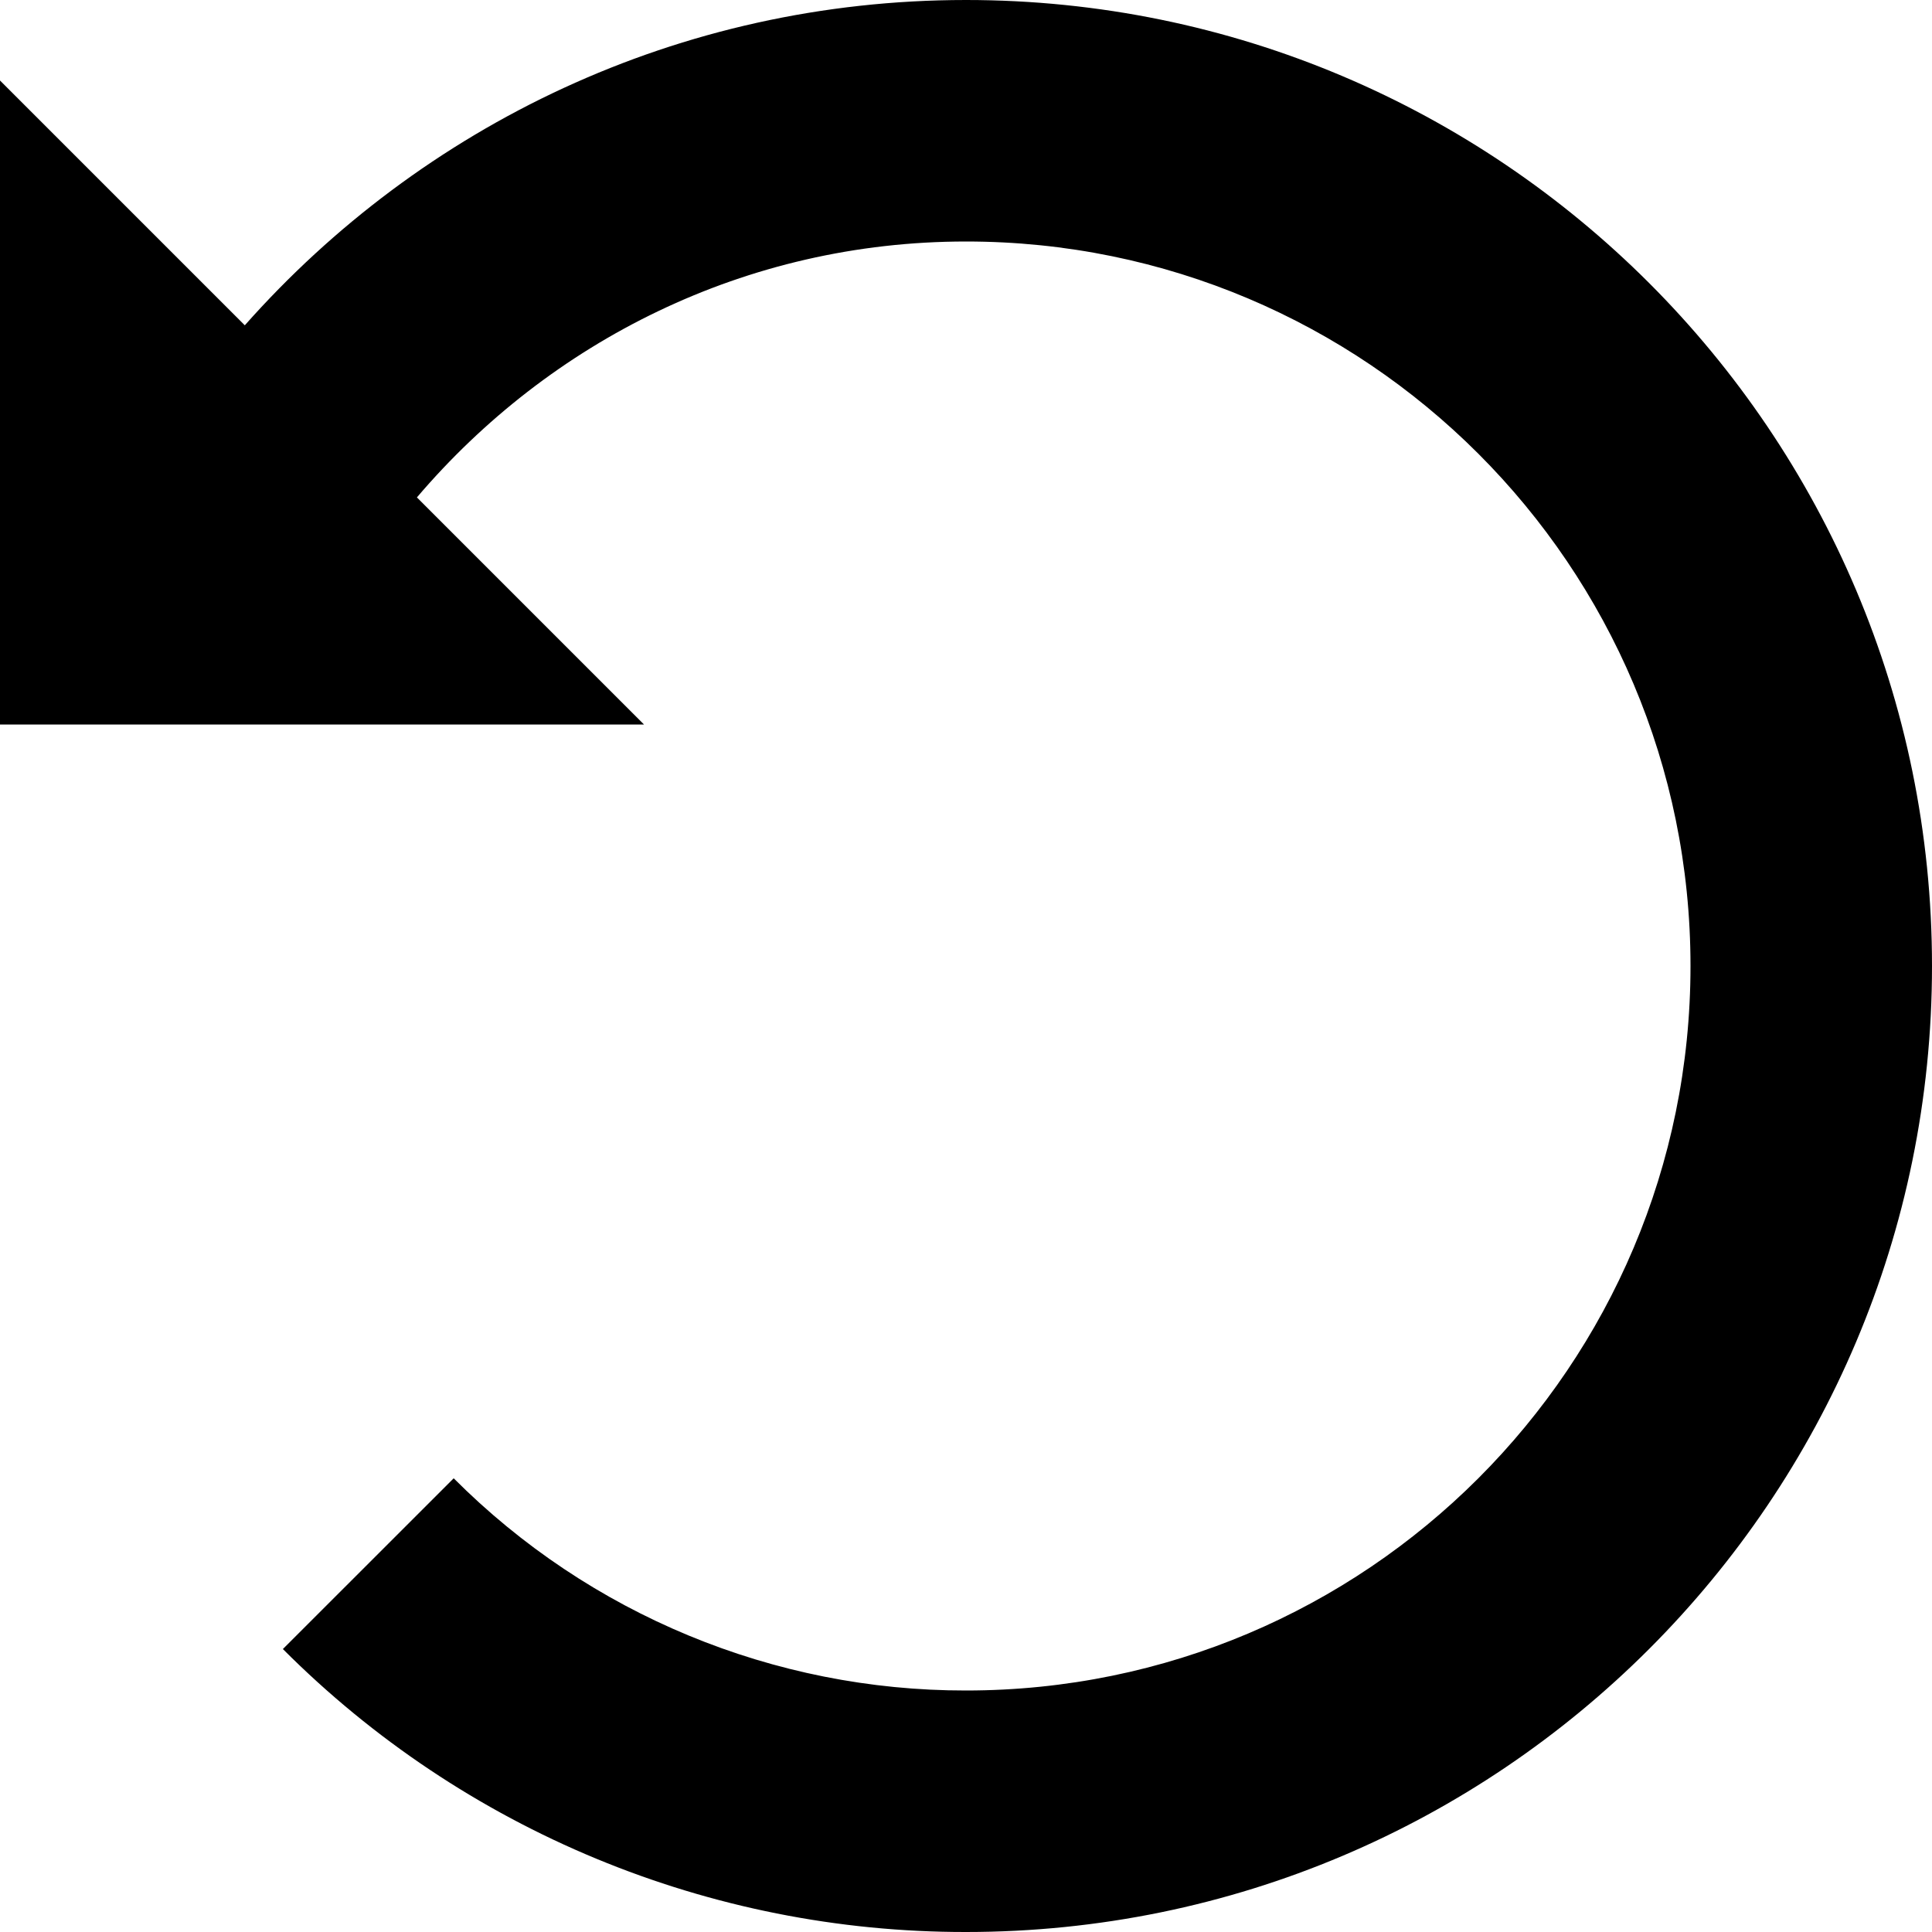
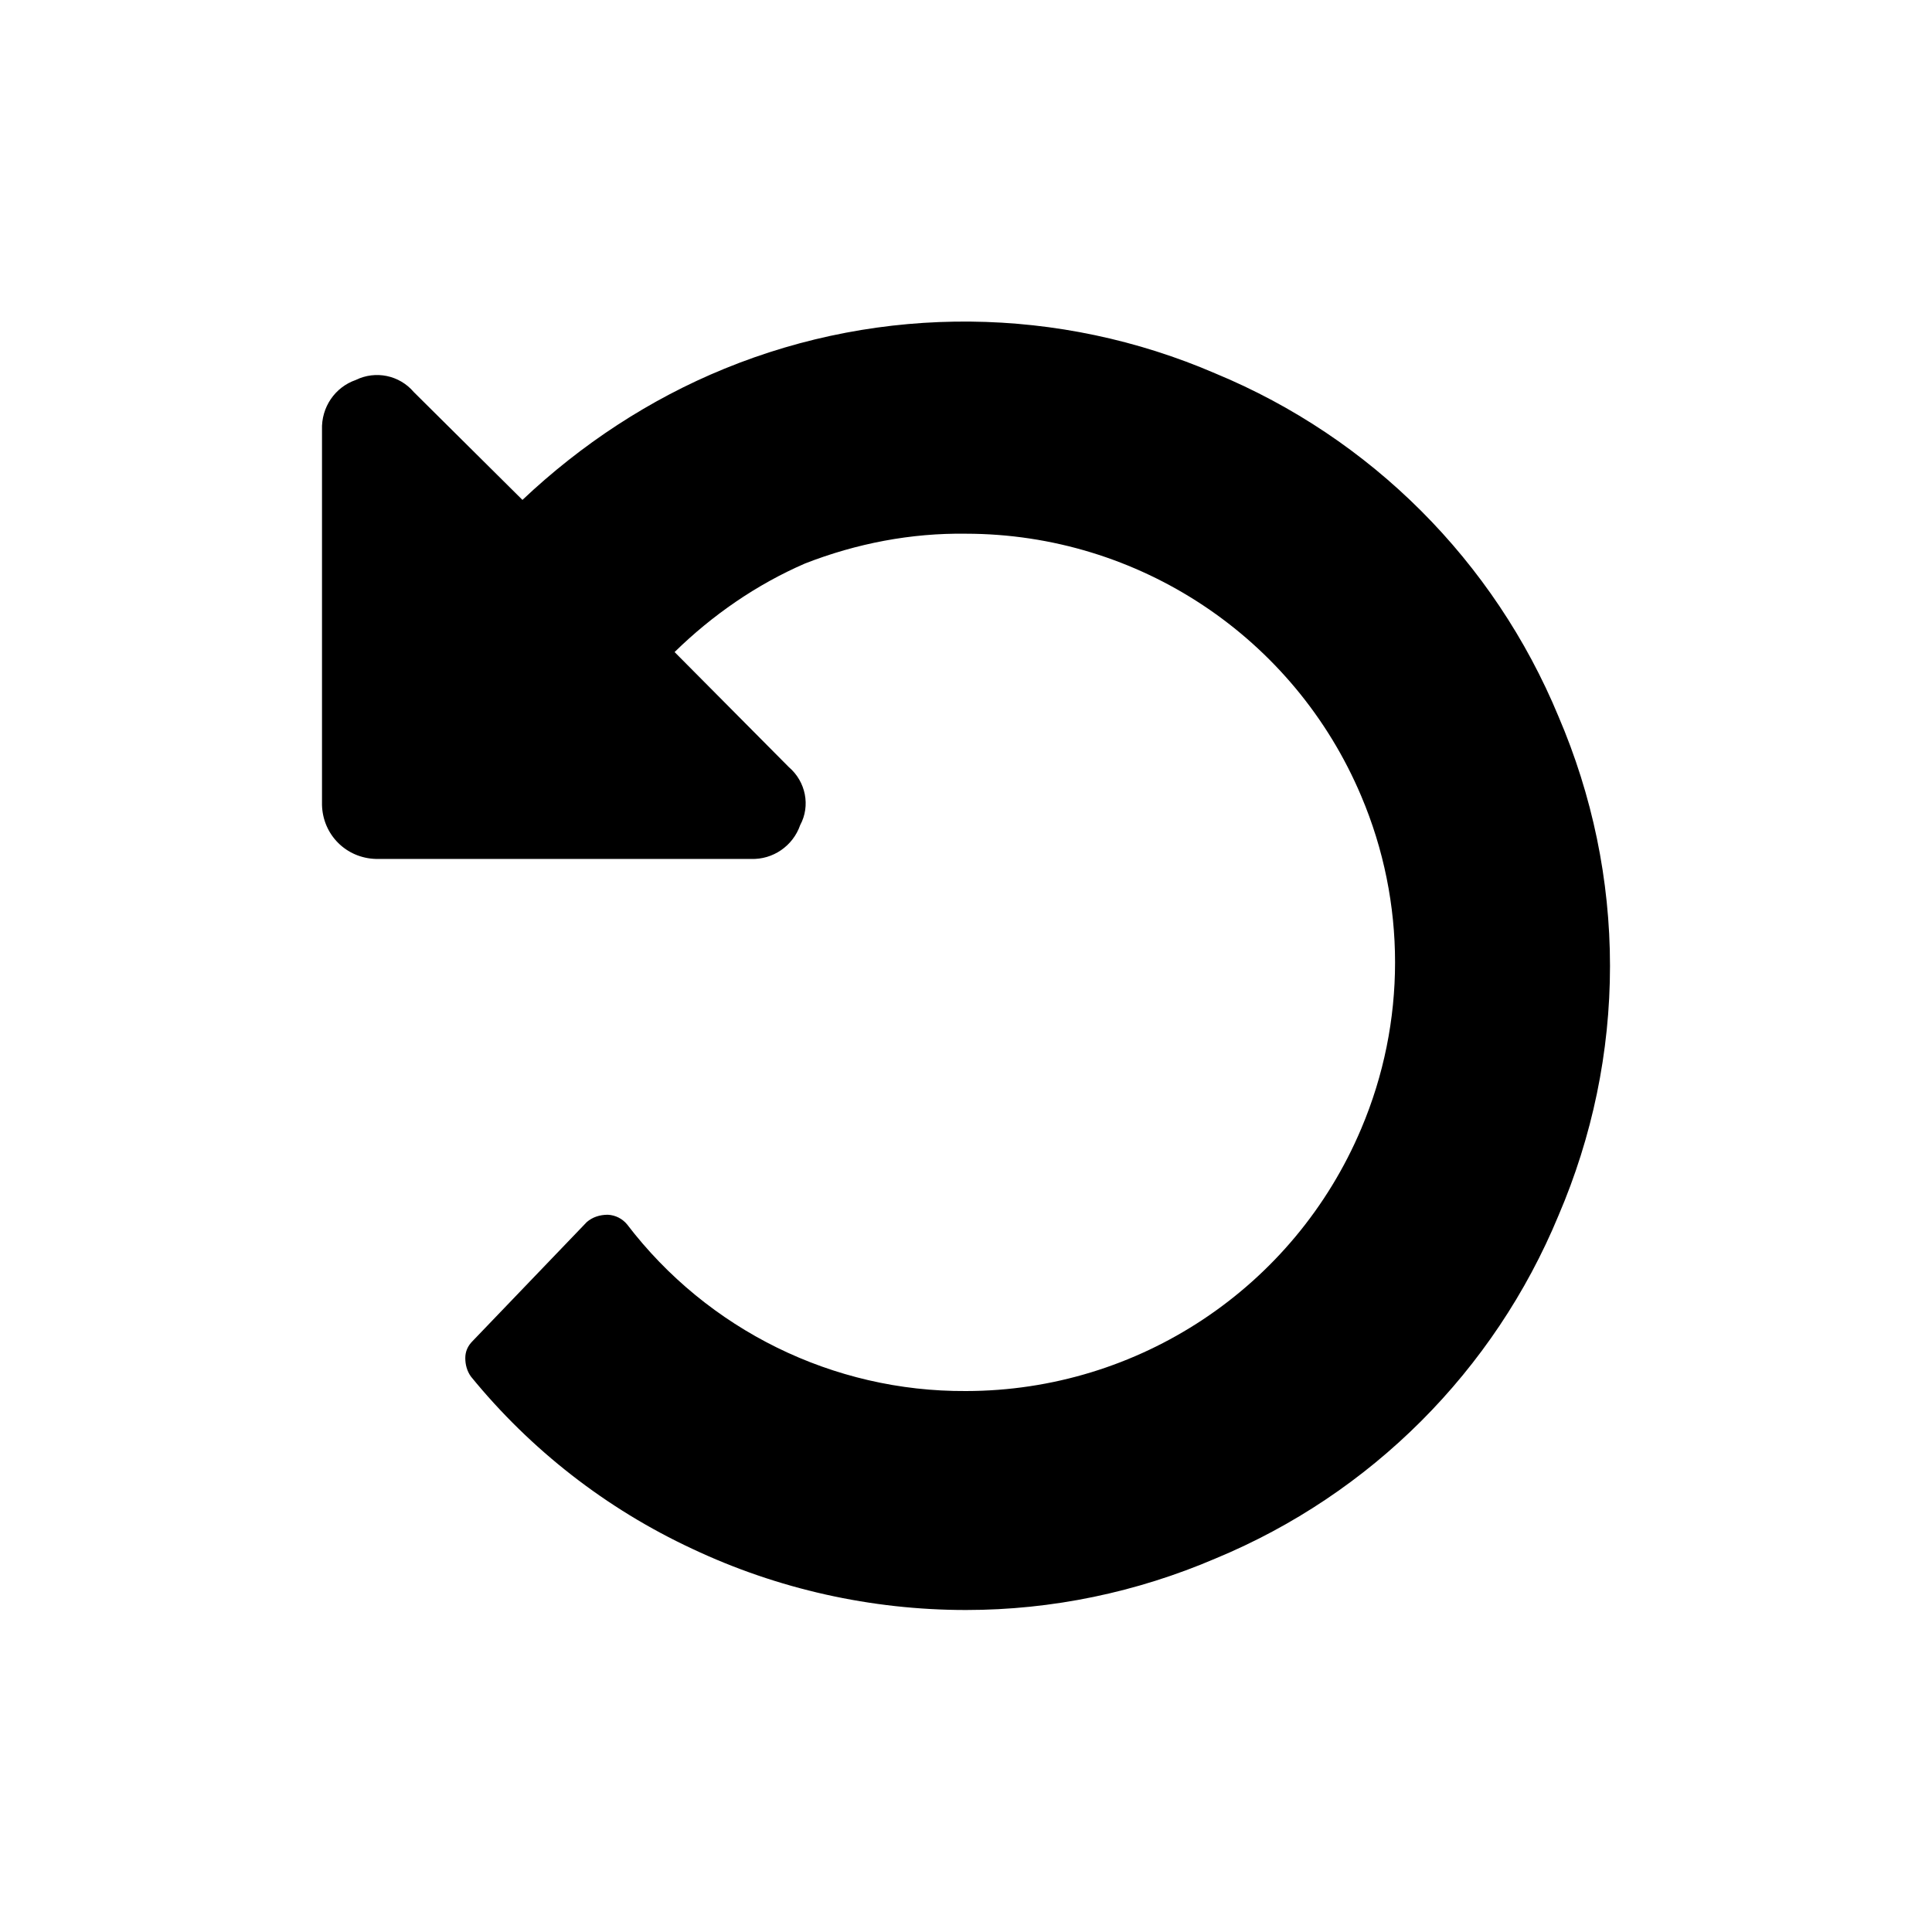
- <svg xmlns="http://www.w3.org/2000/svg" version="1.2" overflow="visible" preserveAspectRatio="none" viewBox="0 0 24 24" width="13" height="13">
-   <path fill-rule="evenodd" clip-rule="evenodd" d="M12 0C8.43 0 5.235 1.565 3.041 4.041L0 1v8h8L5.179 6.179C6.827 4.244 9.259 3 12 3c4.971 0 9 4.029 9 9s-4.029 9-9 9a8.972 8.972 0 0 1-6.364-2.636l-2.122 2.121A11.966 11.966 0 0 0 12 24c6.627 0 12-5.373 12-12S18.627 0 12 0z" vector-effect="non-scaling-stroke" fill="currentColor" />
+ <svg version="1.2" overflow="visible" preserveAspectRatio="none" viewBox="0 0 24 24" width="17" height="17">
+   <path d="M20 12c0-1.07-.22-2.12-.64-3.1a7.87 7.87 0 00-4.26-4.26A7.87 7.87 0 009 4.58c-.93.38-1.78.94-2.51 1.63L5.14 4.87a.598.598 0 00-.72-.15c-.26.09-.43.34-.42.62V10c.01.37.3.66.67.67h4.66c.27.01.52-.16.61-.42.13-.24.07-.54-.14-.72L8.38 8.1C8.85 7.64 9.4 7.26 10 7c.64-.25 1.32-.38 2-.37a5.334 5.334 0 014.91 3.26c.56 1.32.56 2.81 0 4.13A5.334 5.334 0 0112 17.28c-1.65.01-3.21-.76-4.21-2.07a.33.33 0 00-.24-.12c-.1 0-.19.03-.26.09l-1.42 1.48c-.06.06-.09.13-.09.21 0 .08.02.16.07.23a7.79 7.79 0 002.75 2.14c1.06.5 2.22.76 3.4.76 1.07 0 2.12-.22 3.1-.64a7.87 7.87 0 004.26-4.26c.42-.98.64-2.03.64-3.1z" fill="currentColor" />
</svg>
